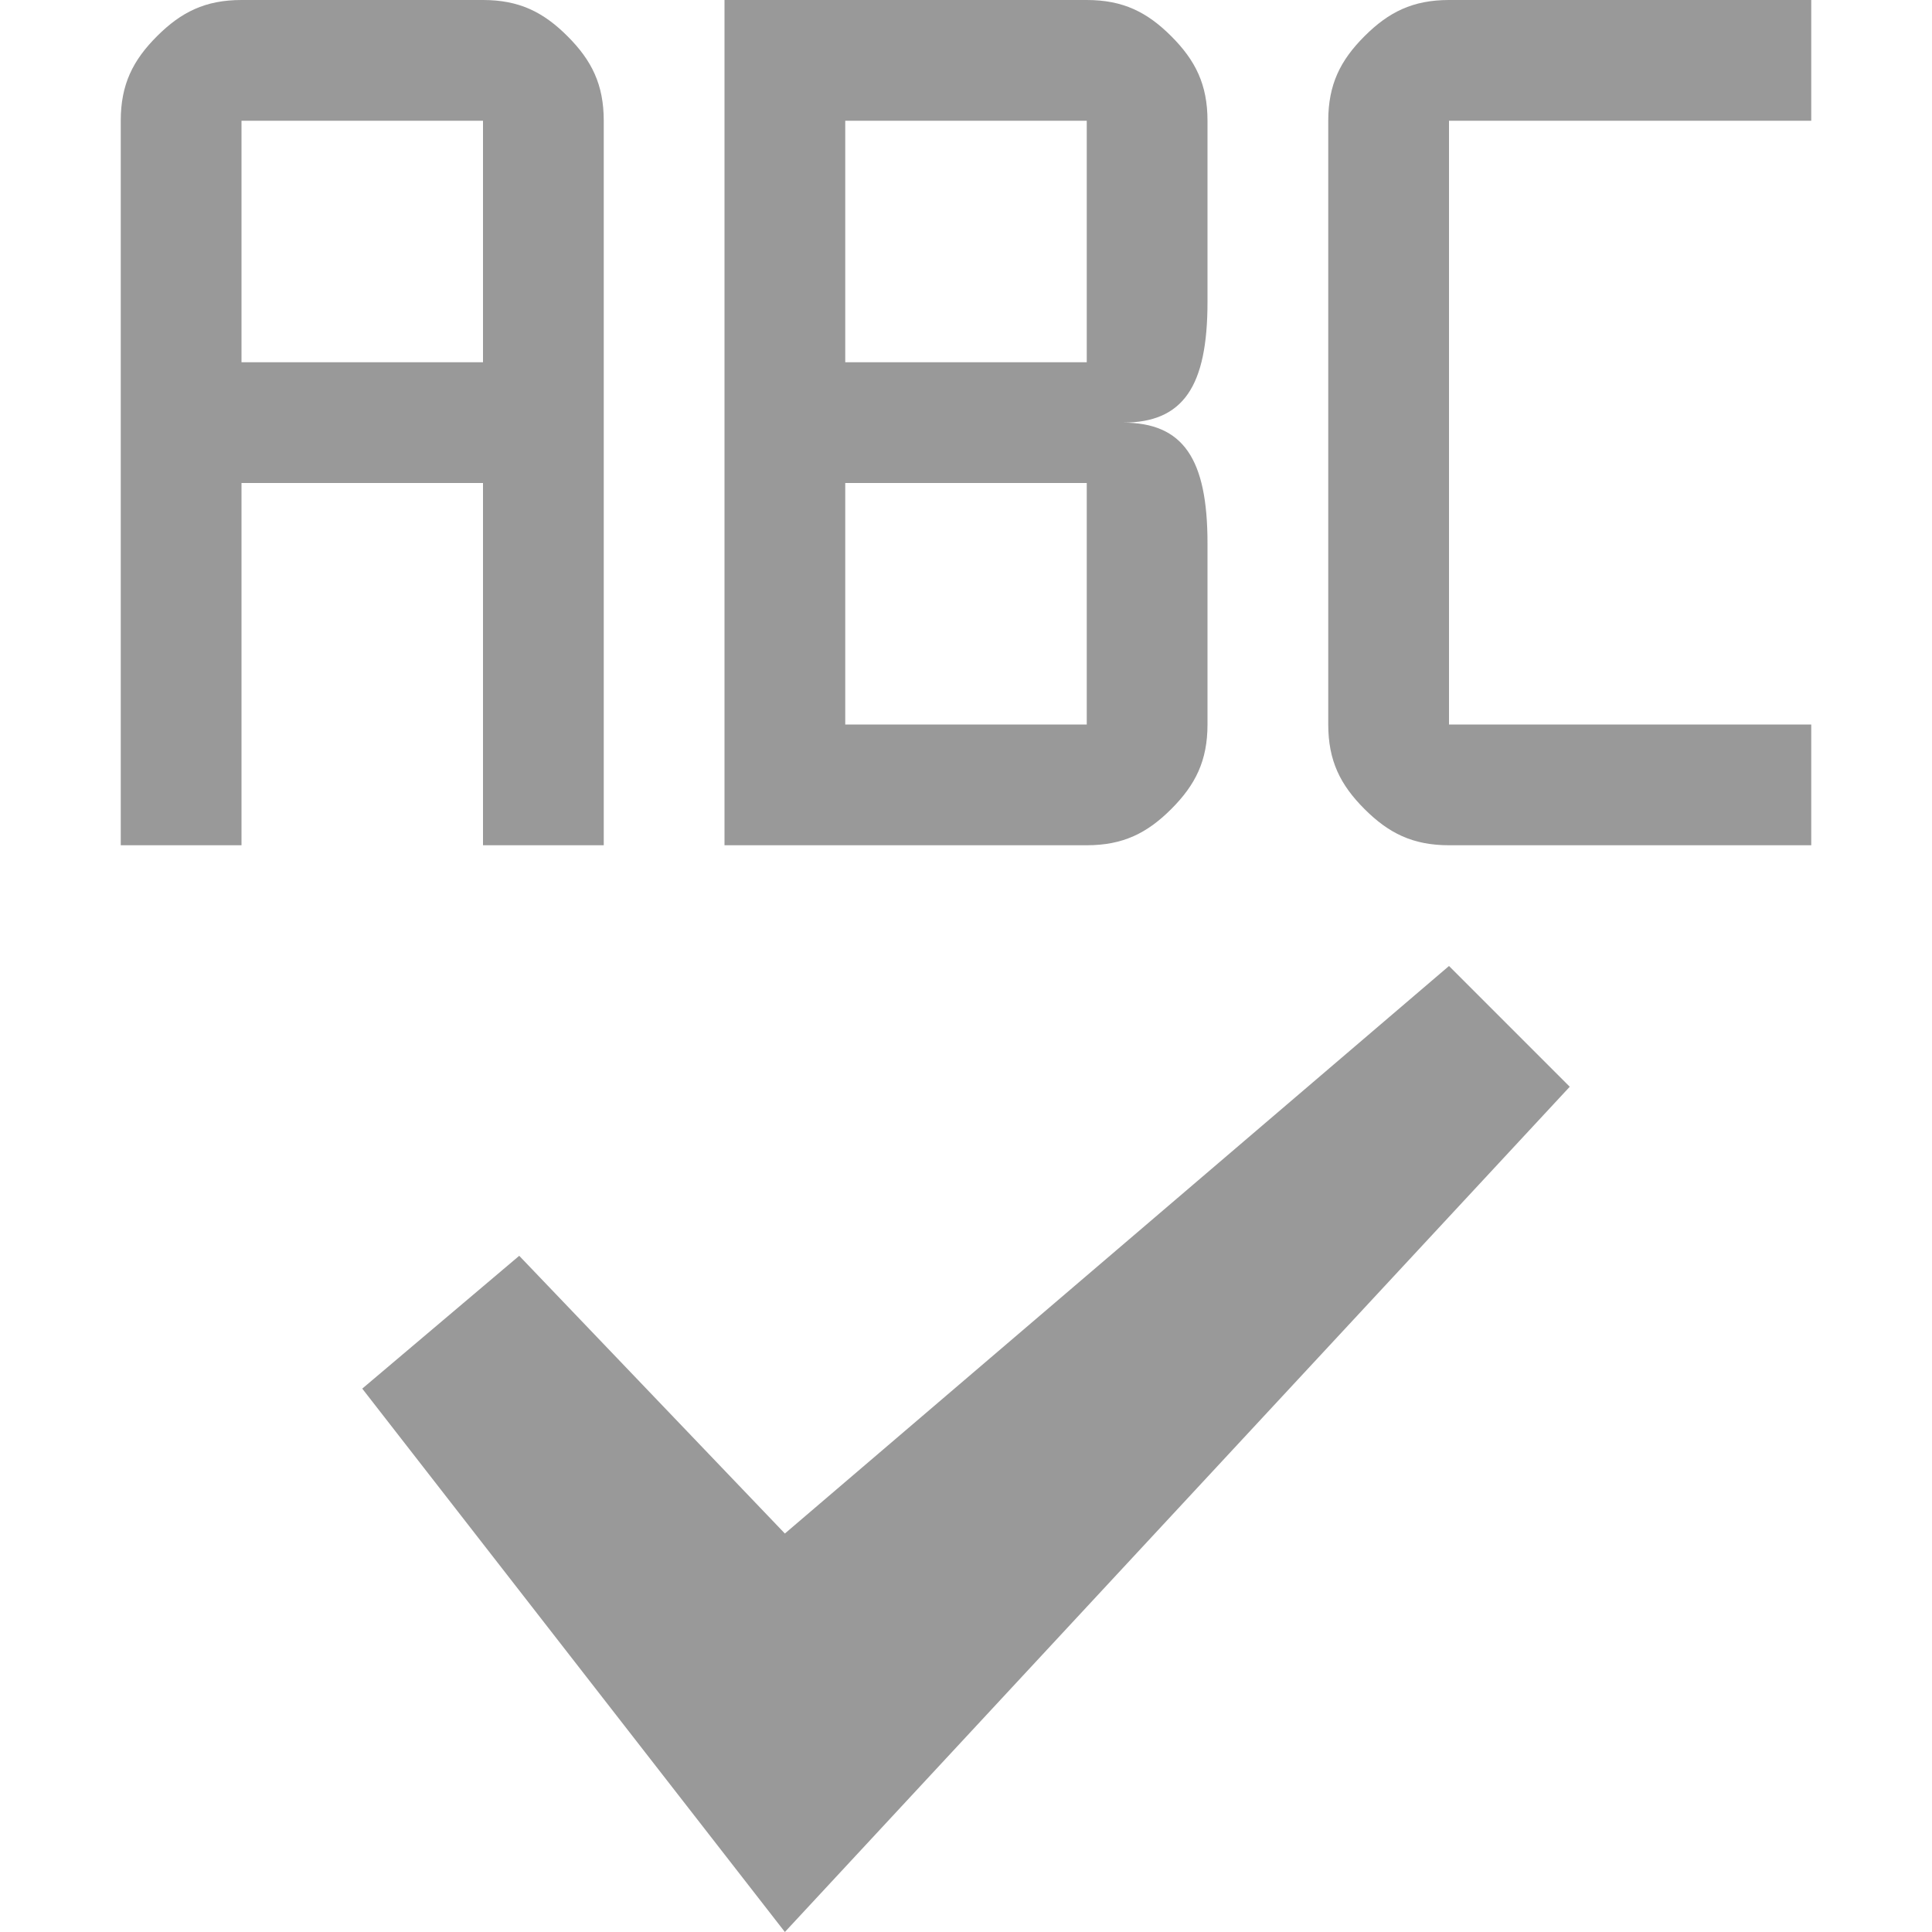
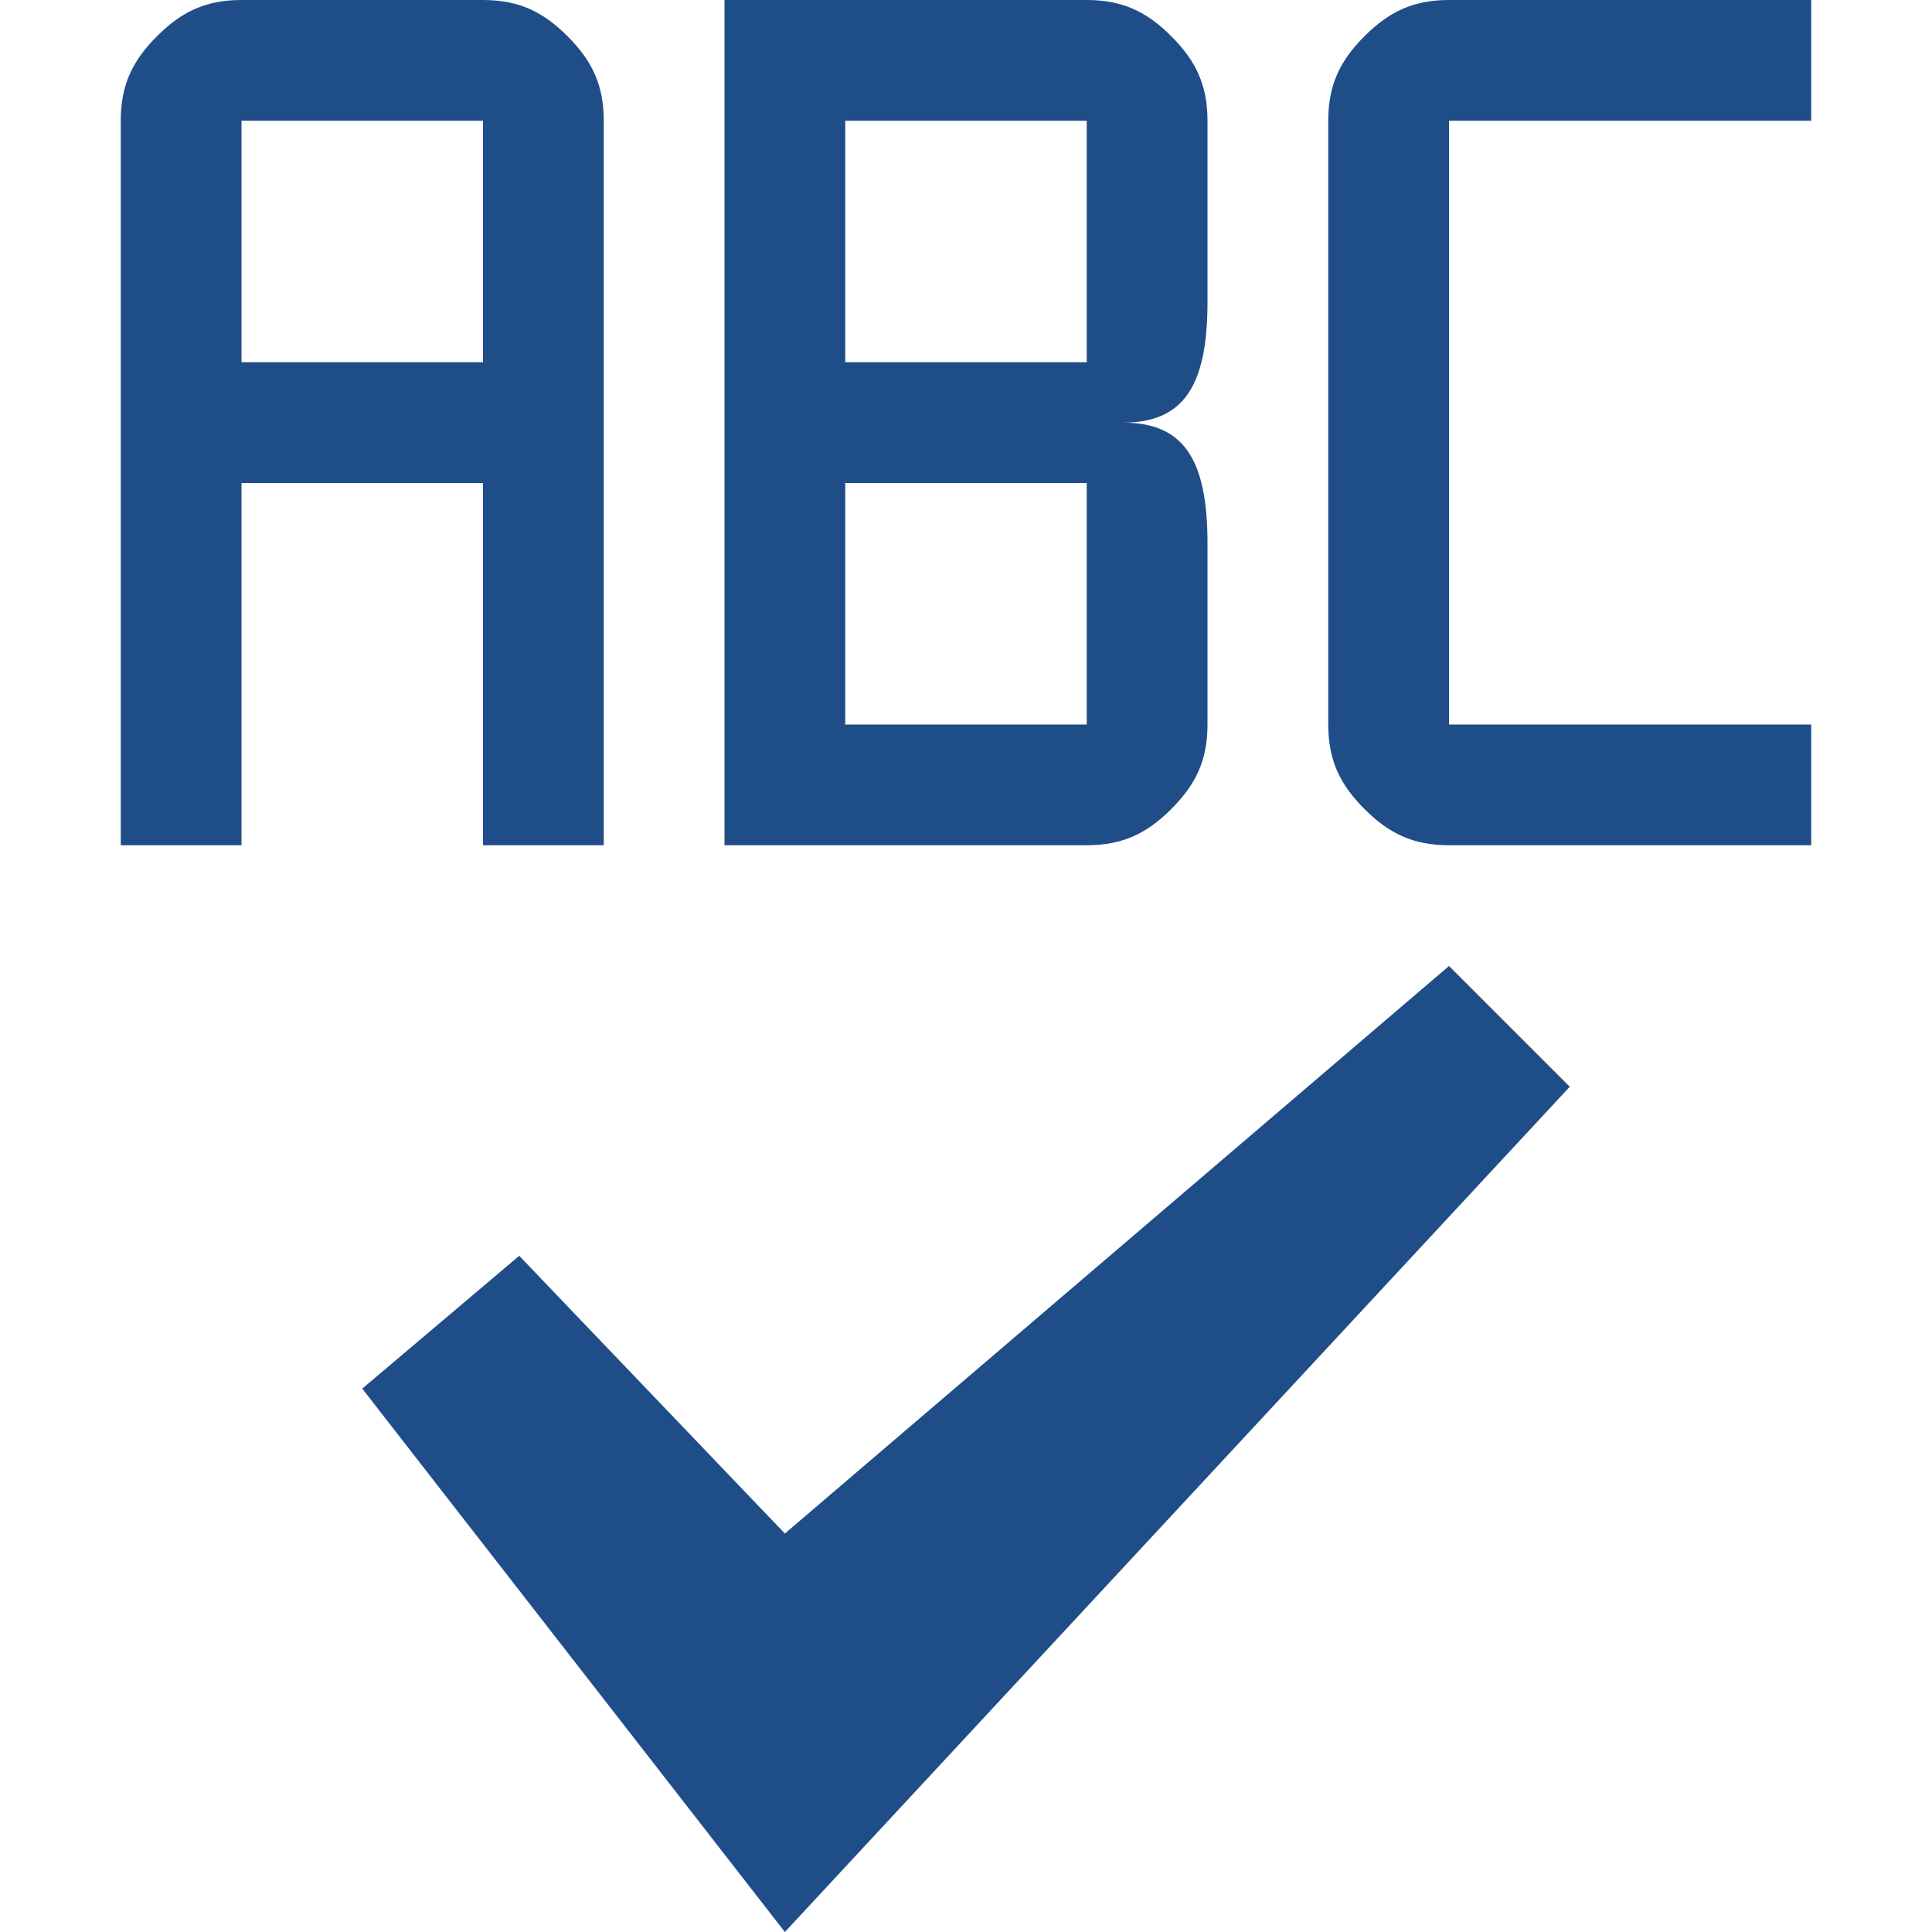
<svg xmlns="http://www.w3.org/2000/svg" width="16" height="16" viewBox="-1 0 16 16" preserveAspectRatio="xMinYMid meet" overflow="visible">
-   <path d="M1 7H0V1C0 .7.1.5.3.3.5.1.7 0 1 0h2c.3 0 .5.1.7.3.2.2.3.4.3.7v6H3V4H1v3zm0-4h2V1H1v2zm10 5l-5.5 4.7-2.2-2.3L2 11.5 5.5 16 12 9l-1-1zM8.3 3.5c.5 0 .7.3.7 1V6c0 .3-.1.5-.3.7-.2.2-.4.3-.7.3H5V0h3c.3 0 .5.1.7.3.2.2.3.4.3.7v1.5c0 .7-.2 1-.7 1zM8 1H6v2h2V1zm0 3H6v2h2V4zm3-3v5h3v1h-3c-.3 0-.5-.1-.7-.3-.2-.2-.3-.4-.3-.7V1c0-.3.1-.5.3-.7.2-.2.4-.3.7-.3h3v1h-3z" fill="#999" />
+   <path d="M1 7H0V1C0 .7.1.5.3.3.5.1.7 0 1 0h2c.3 0 .5.1.7.3.2.2.3.4.3.7v6H3V4H1v3zm0-4h2V1H1v2zm10 5l-5.5 4.7-2.2-2.3L2 11.5 5.5 16 12 9l-1-1zM8.3 3.5c.5 0 .7.3.7 1V6c0 .3-.1.5-.3.7-.2.2-.4.3-.7.3H5V0h3c.3 0 .5.1.7.3.2.2.3.4.3.7v1.5c0 .7-.2 1-.7 1zM8 1H6v2h2V1zm0 3H6v2h2V4zm3-3v5h3v1h-3c-.3 0-.5-.1-.7-.3-.2-.2-.3-.4-.3-.7V1c0-.3.1-.5.3-.7.2-.2.4-.3.7-.3h3v1h-3z" fill="#1F4D87" />
</svg>
